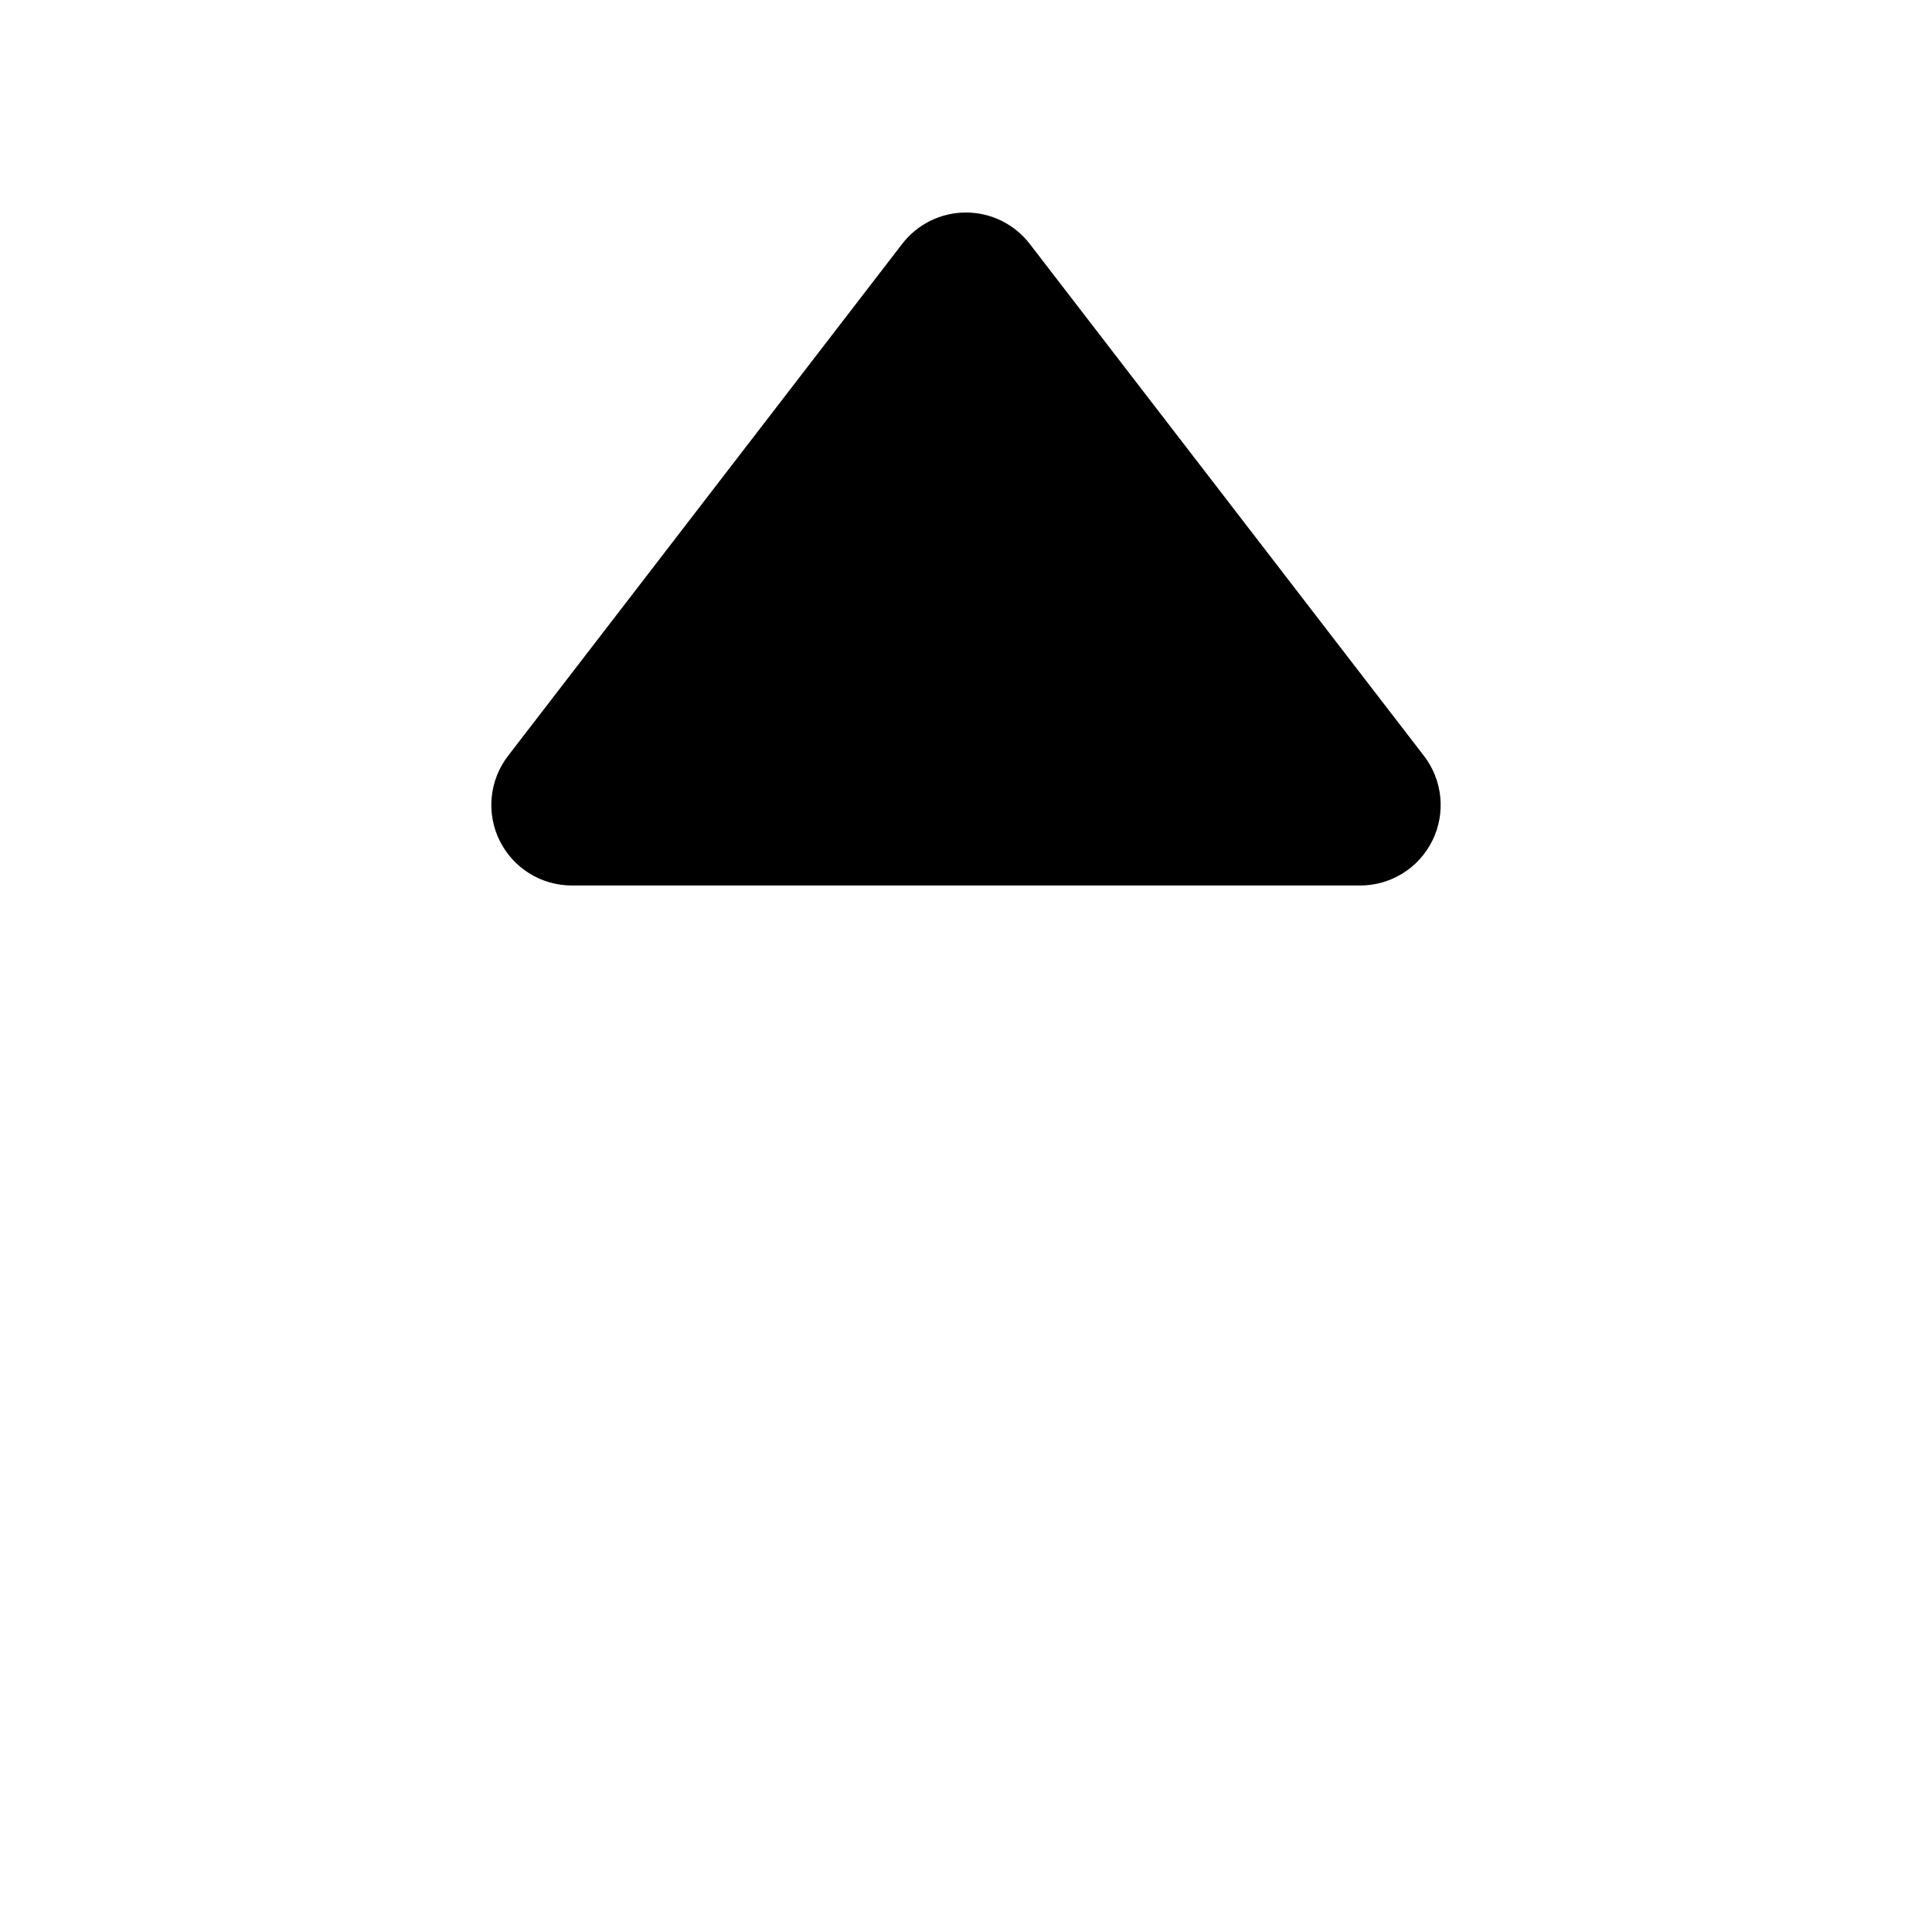
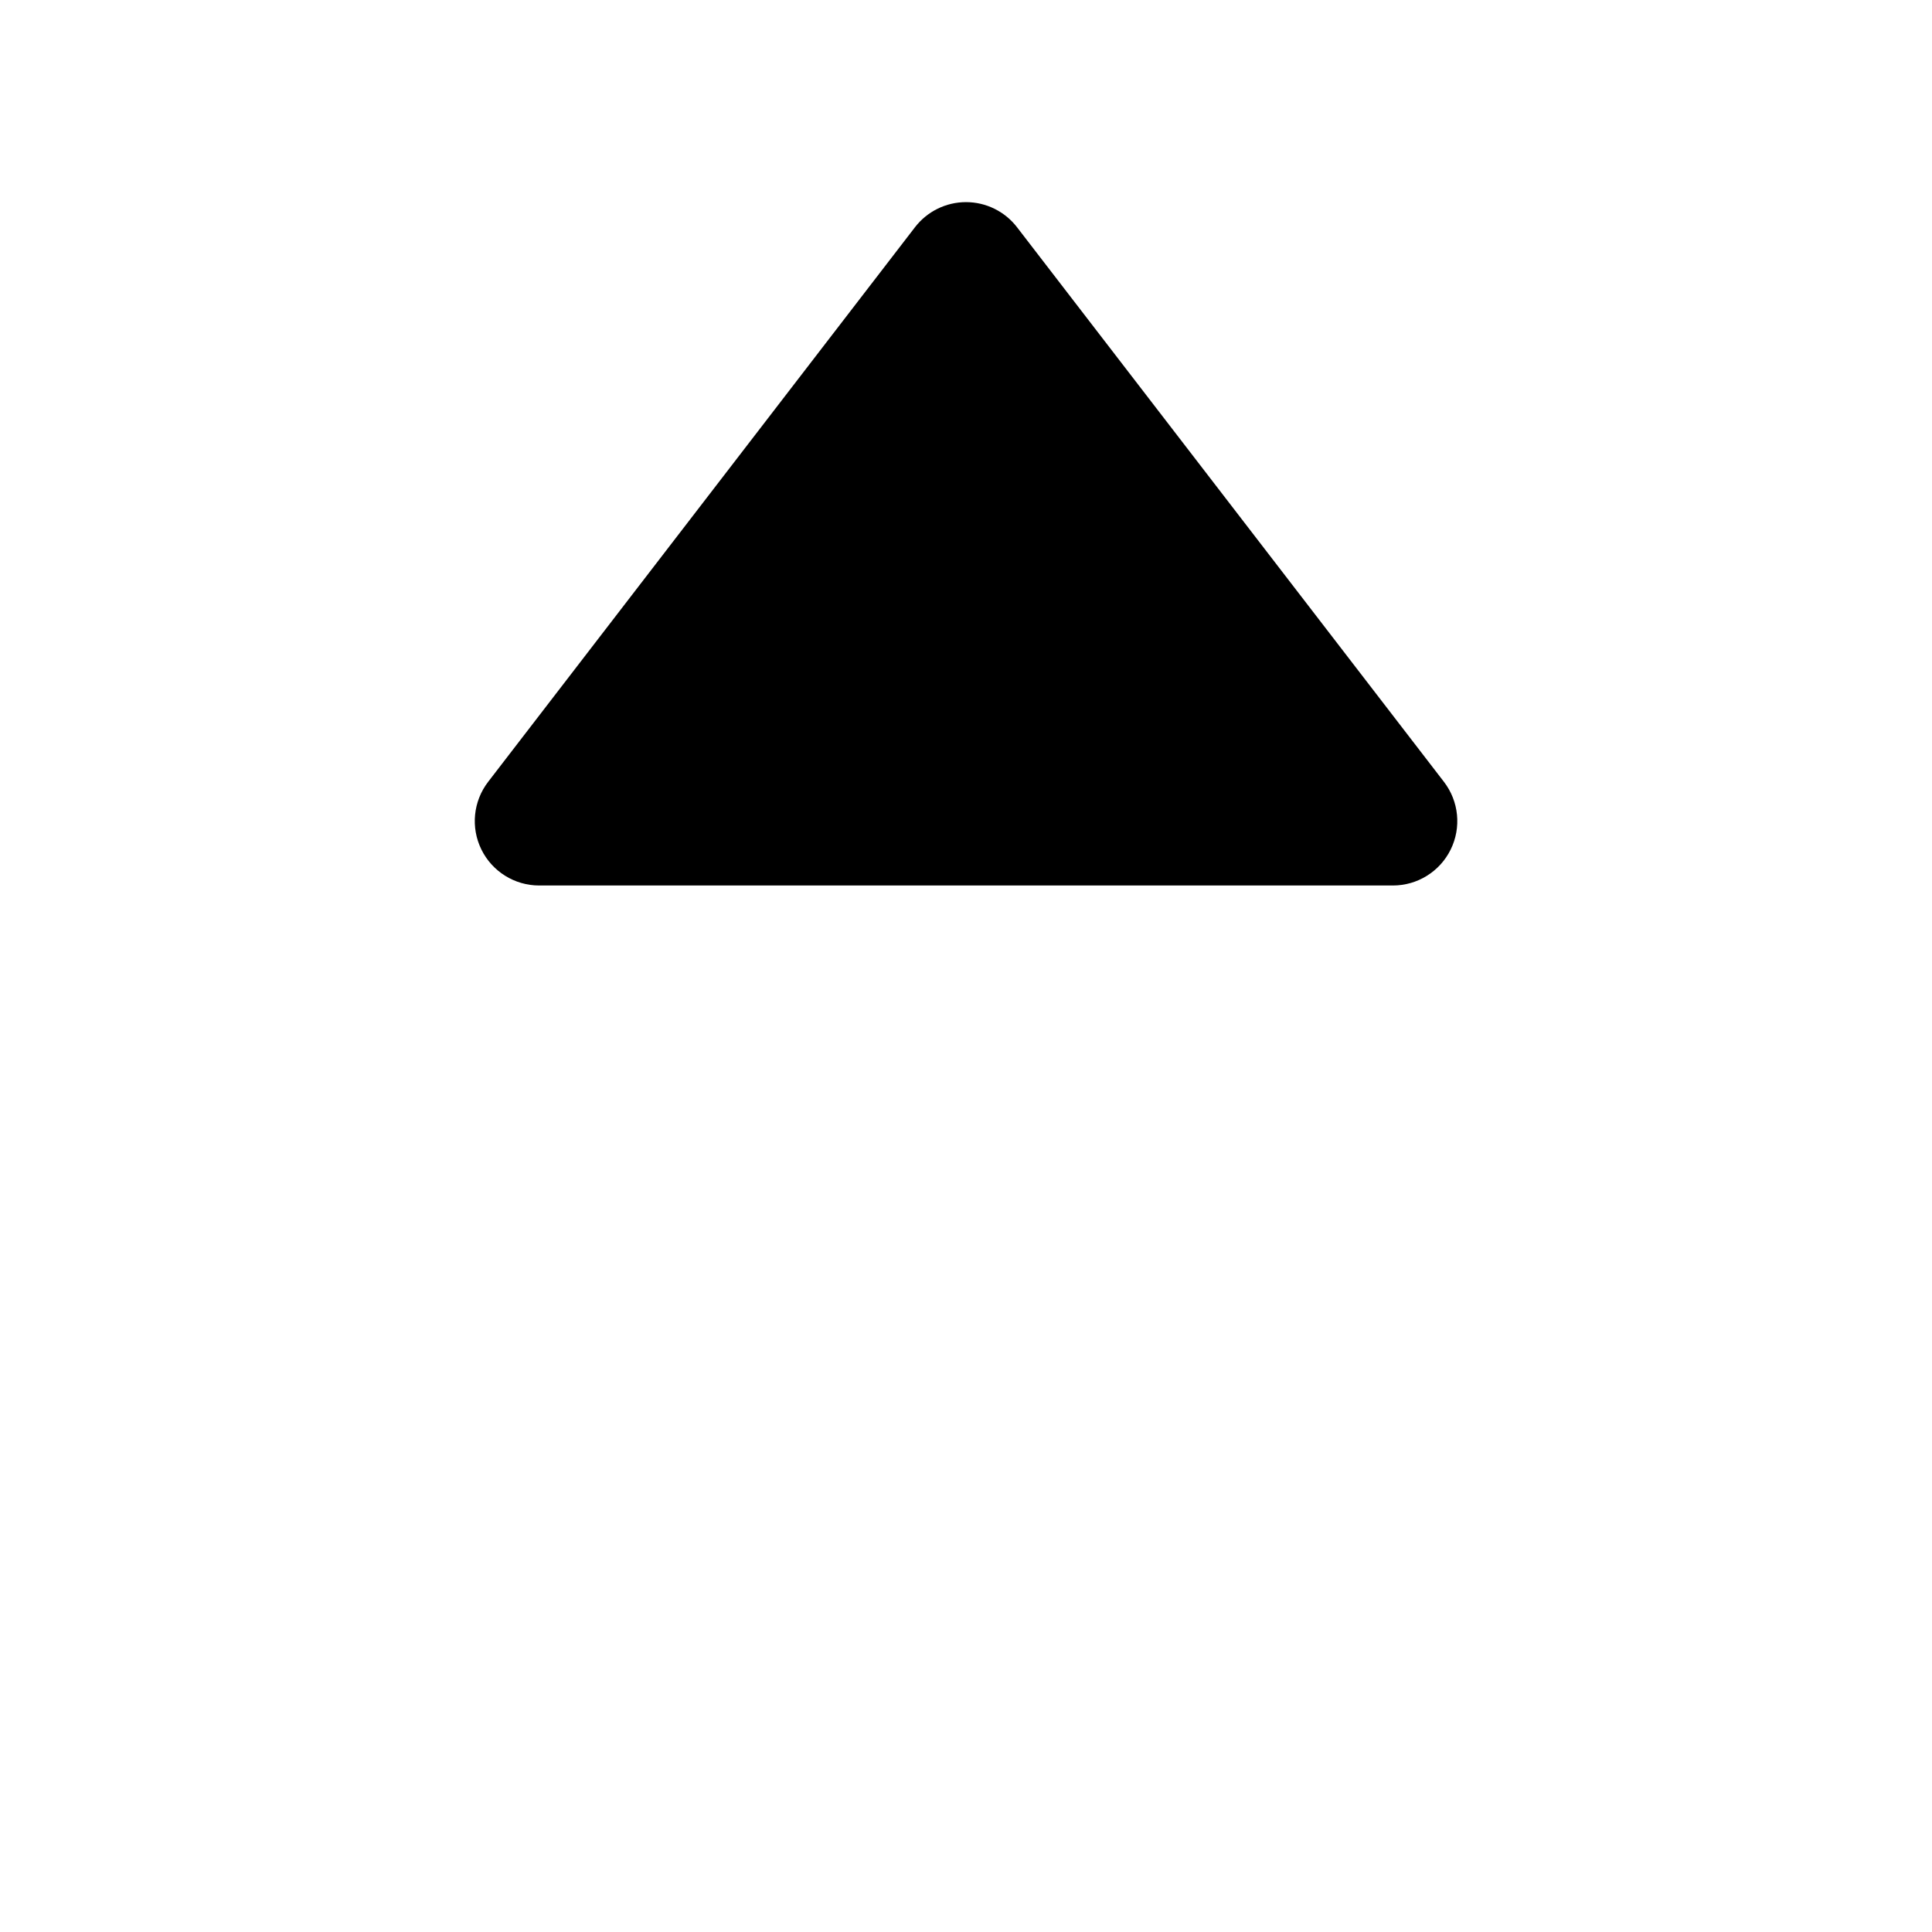
<svg xmlns="http://www.w3.org/2000/svg" width="24" height="24" viewBox="0 0 24 24" fill="none">
-   <path d="M11.207 3.03a1 1 0 0 1 1.585 0l4.897 6.36a1 1 0 0 1-.793 1.61H7.103a1 1 0 0 1-.792-1.61l4.896-6.36z" fill="currentColor" />
+   <path d="M11.366 2.823a.8.8 0 0 1 1.268 0l5.303 6.889A.8.8 0 0 1 17.303 11H6.697a.8.8 0 0 1-.633-1.288l5.302-6.889z" fill="currentColor" />
</svg>
